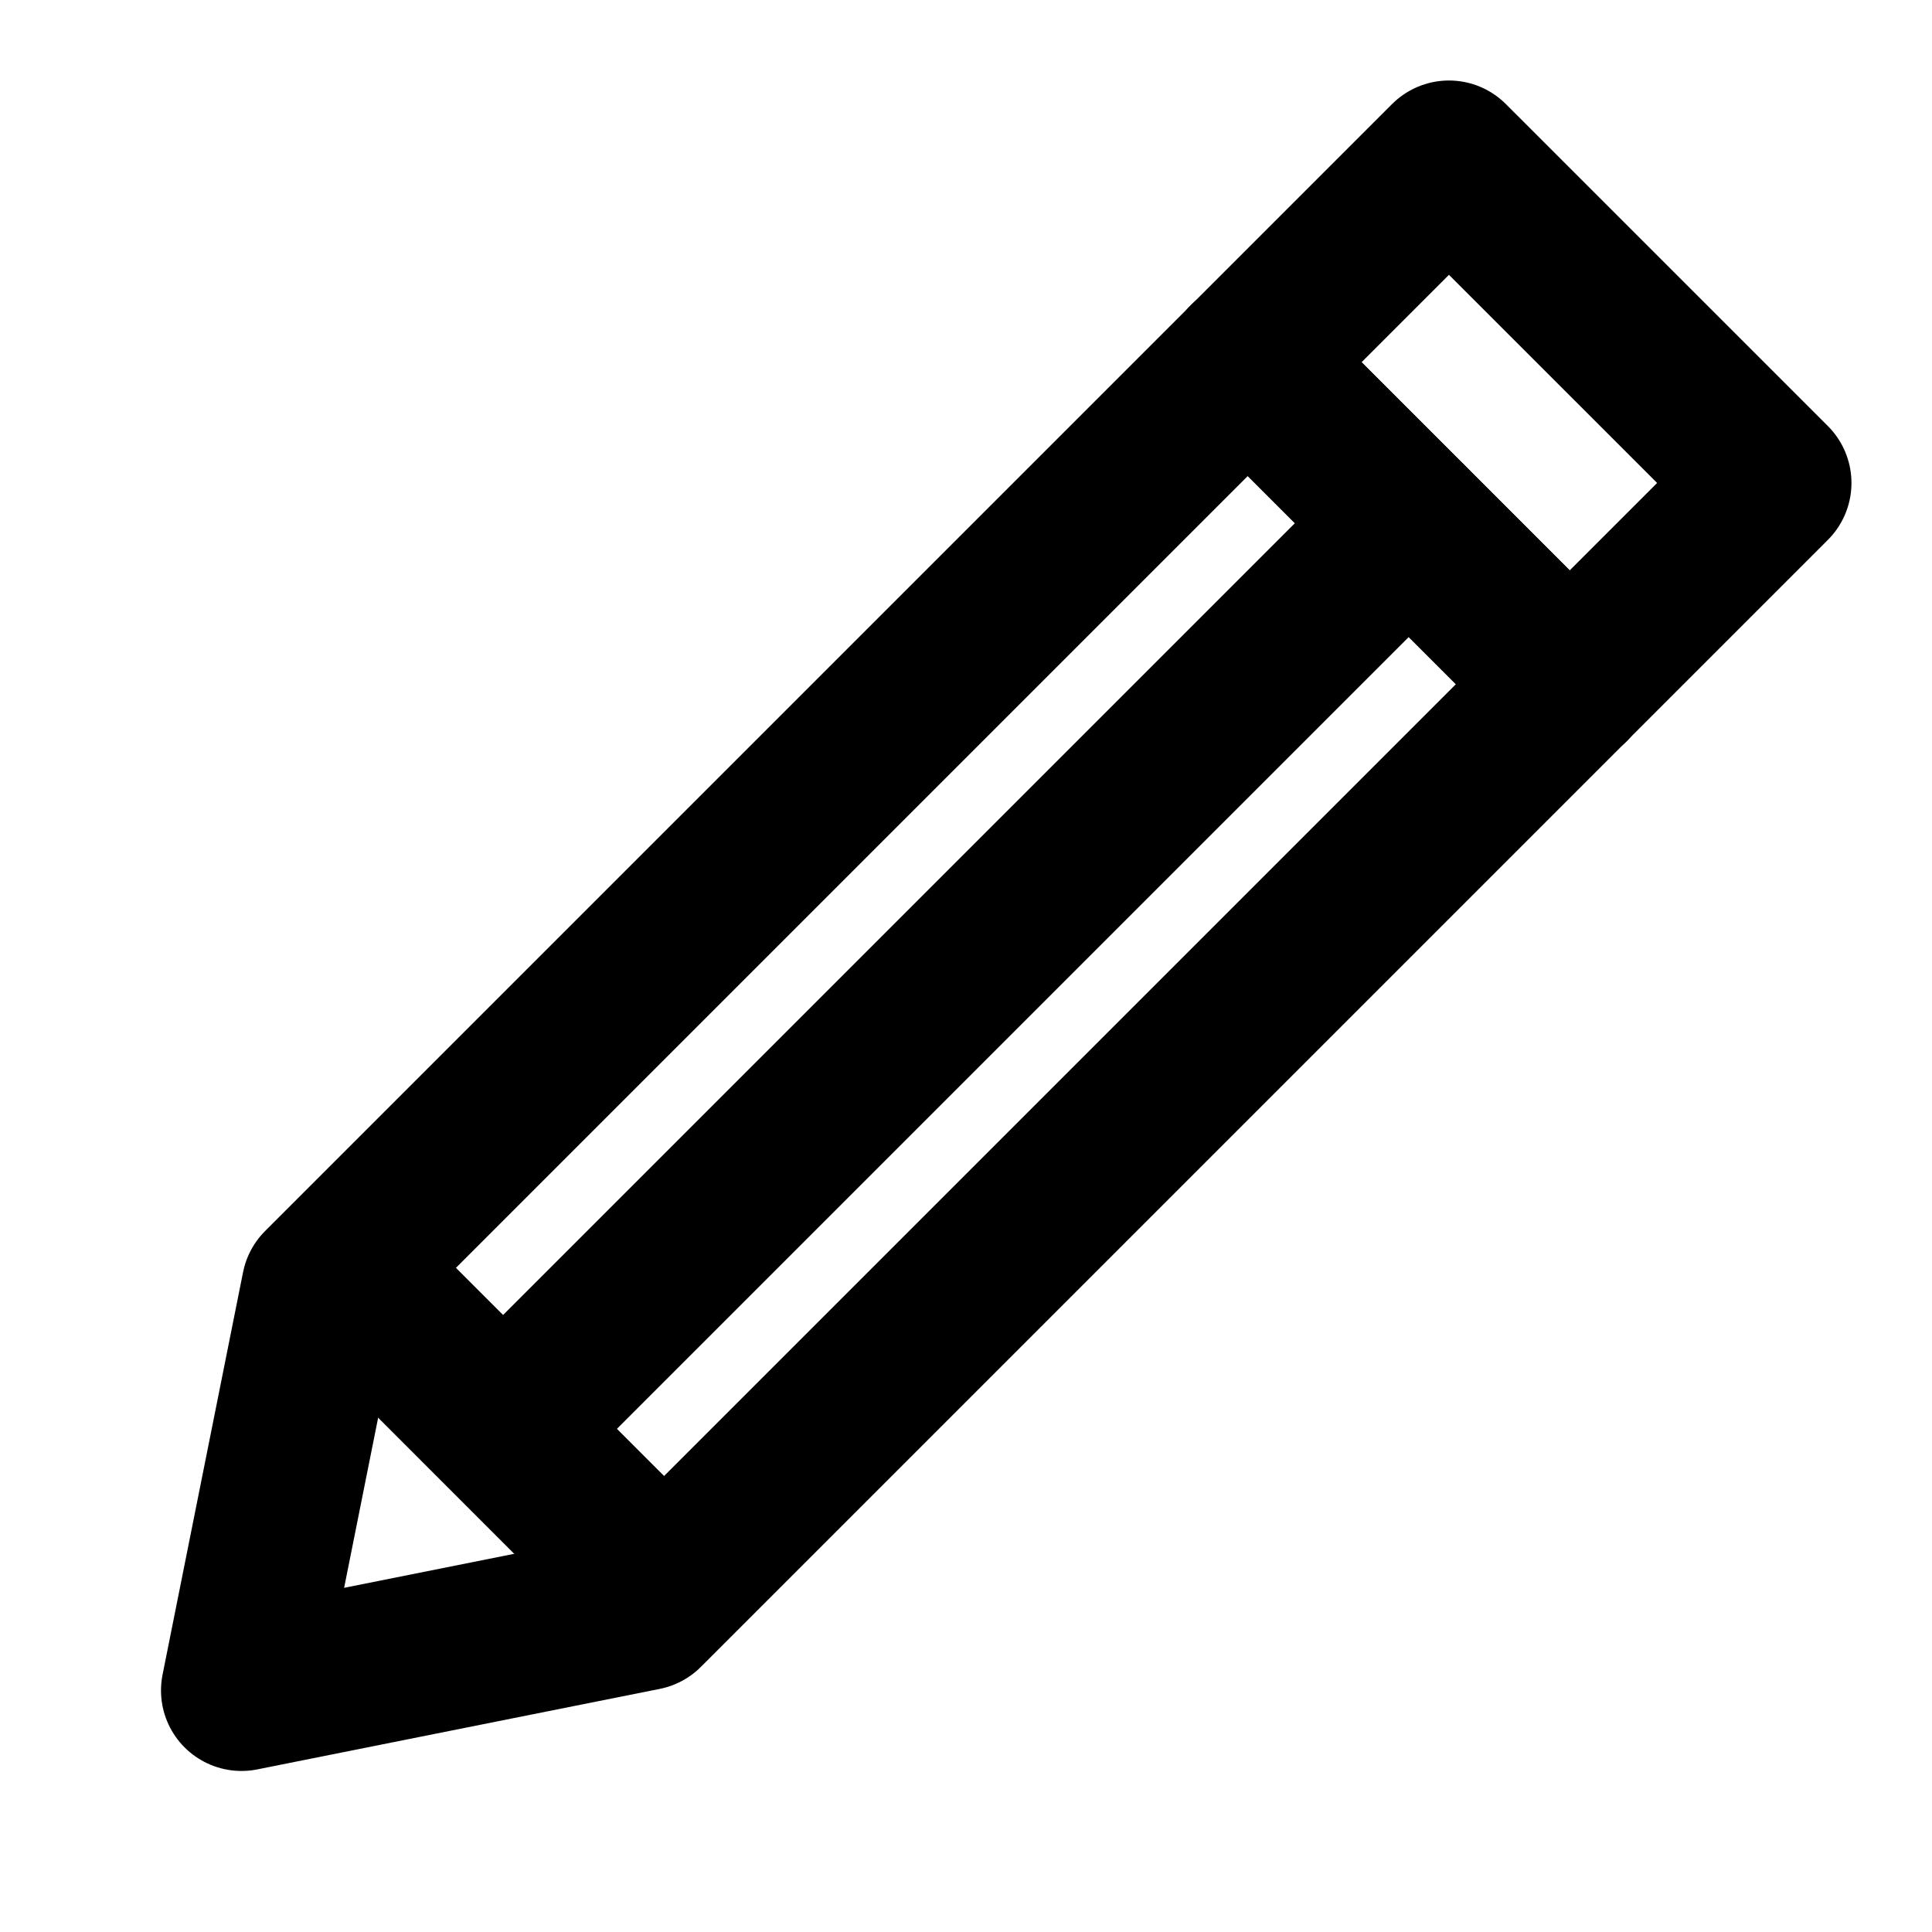
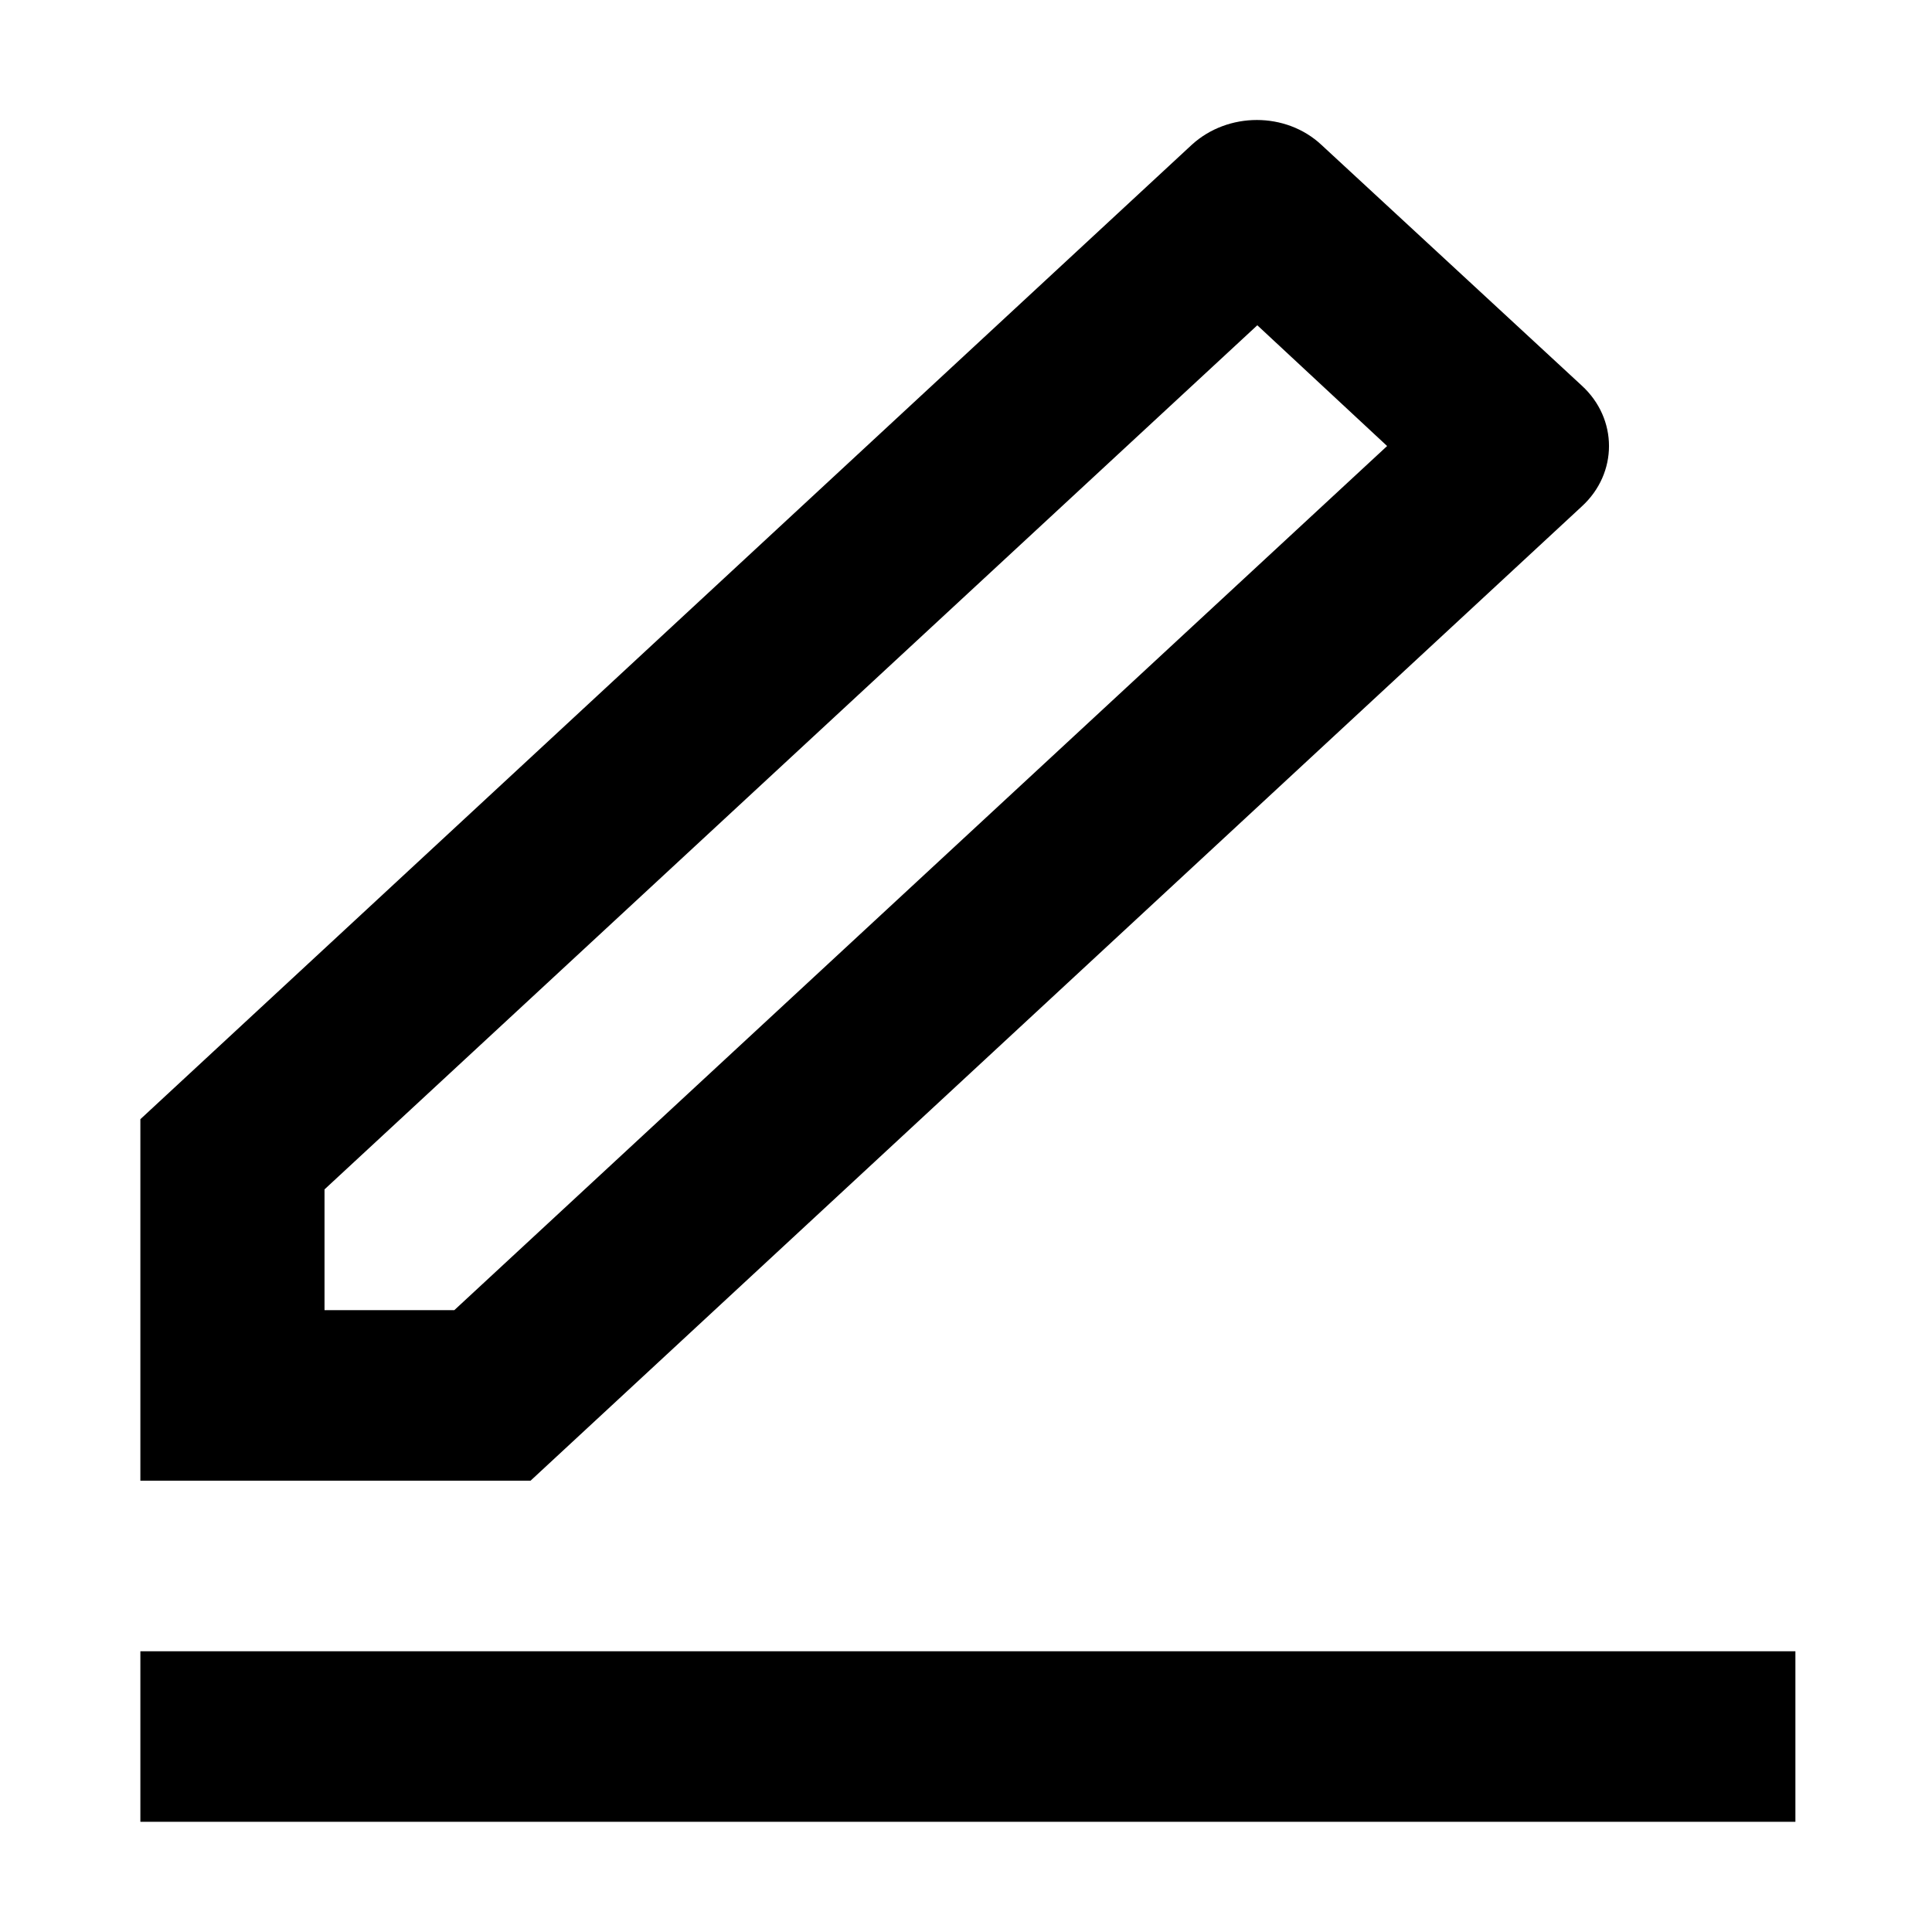
- <svg xmlns="http://www.w3.org/2000/svg" width="48" height="48" viewBox="0 0 48 48" fill="none">
-   <g clip-path="url(#icon-426b5bf652696ccc)">
-     <path d="M31 8.999L38.999 16.999" stroke="#000000" stroke-width="4" stroke-linecap="round" stroke-linejoin="round" />
-     <path d="M8 31.999L35.999 4L43.999 11.999L15.999 39.999L6 41.999L8 31.999Z" stroke="#000000" stroke-width="4" stroke-linecap="round" stroke-linejoin="round" />
-     <path d="M31 8.999L38.999 16.999" stroke="#000000" stroke-width="4" stroke-linecap="round" stroke-linejoin="round" />
-     <path d="M9 31.999L15.999 38.999" stroke="#000000" stroke-width="4" stroke-linecap="round" stroke-linejoin="round" />
-     <path d="M12.999 34.999L34.999 12.999" stroke="#000000" stroke-width="4" stroke-linecap="round" stroke-linejoin="round" />
-   </g>
-   <defs>
-     <clipPath id="icon-426b5bf652696ccc">
-       <rect width="48" height="48" fill="#000000" />
-     </clipPath>
-   </defs>
+ <svg xmlns="http://www.w3.org/2000/svg" version="1.1" id="图层_1" viewBox="0 0 256 256">
+   <path d="M60.2,173.6L183.8,59.1l-17.2-16L43,157.6v16H60.2z M70.3,196.2H18.6v-47.9L157.9,19.2c4.8-4.4,12.5-4.4,17.2,0l34.5,31.9  c4.8,4.4,4.8,11.6,0,16L70.3,196.2z M18.6,218.8h219.3v22.6H18.6V218.8z" fill="#000" />
</svg>
